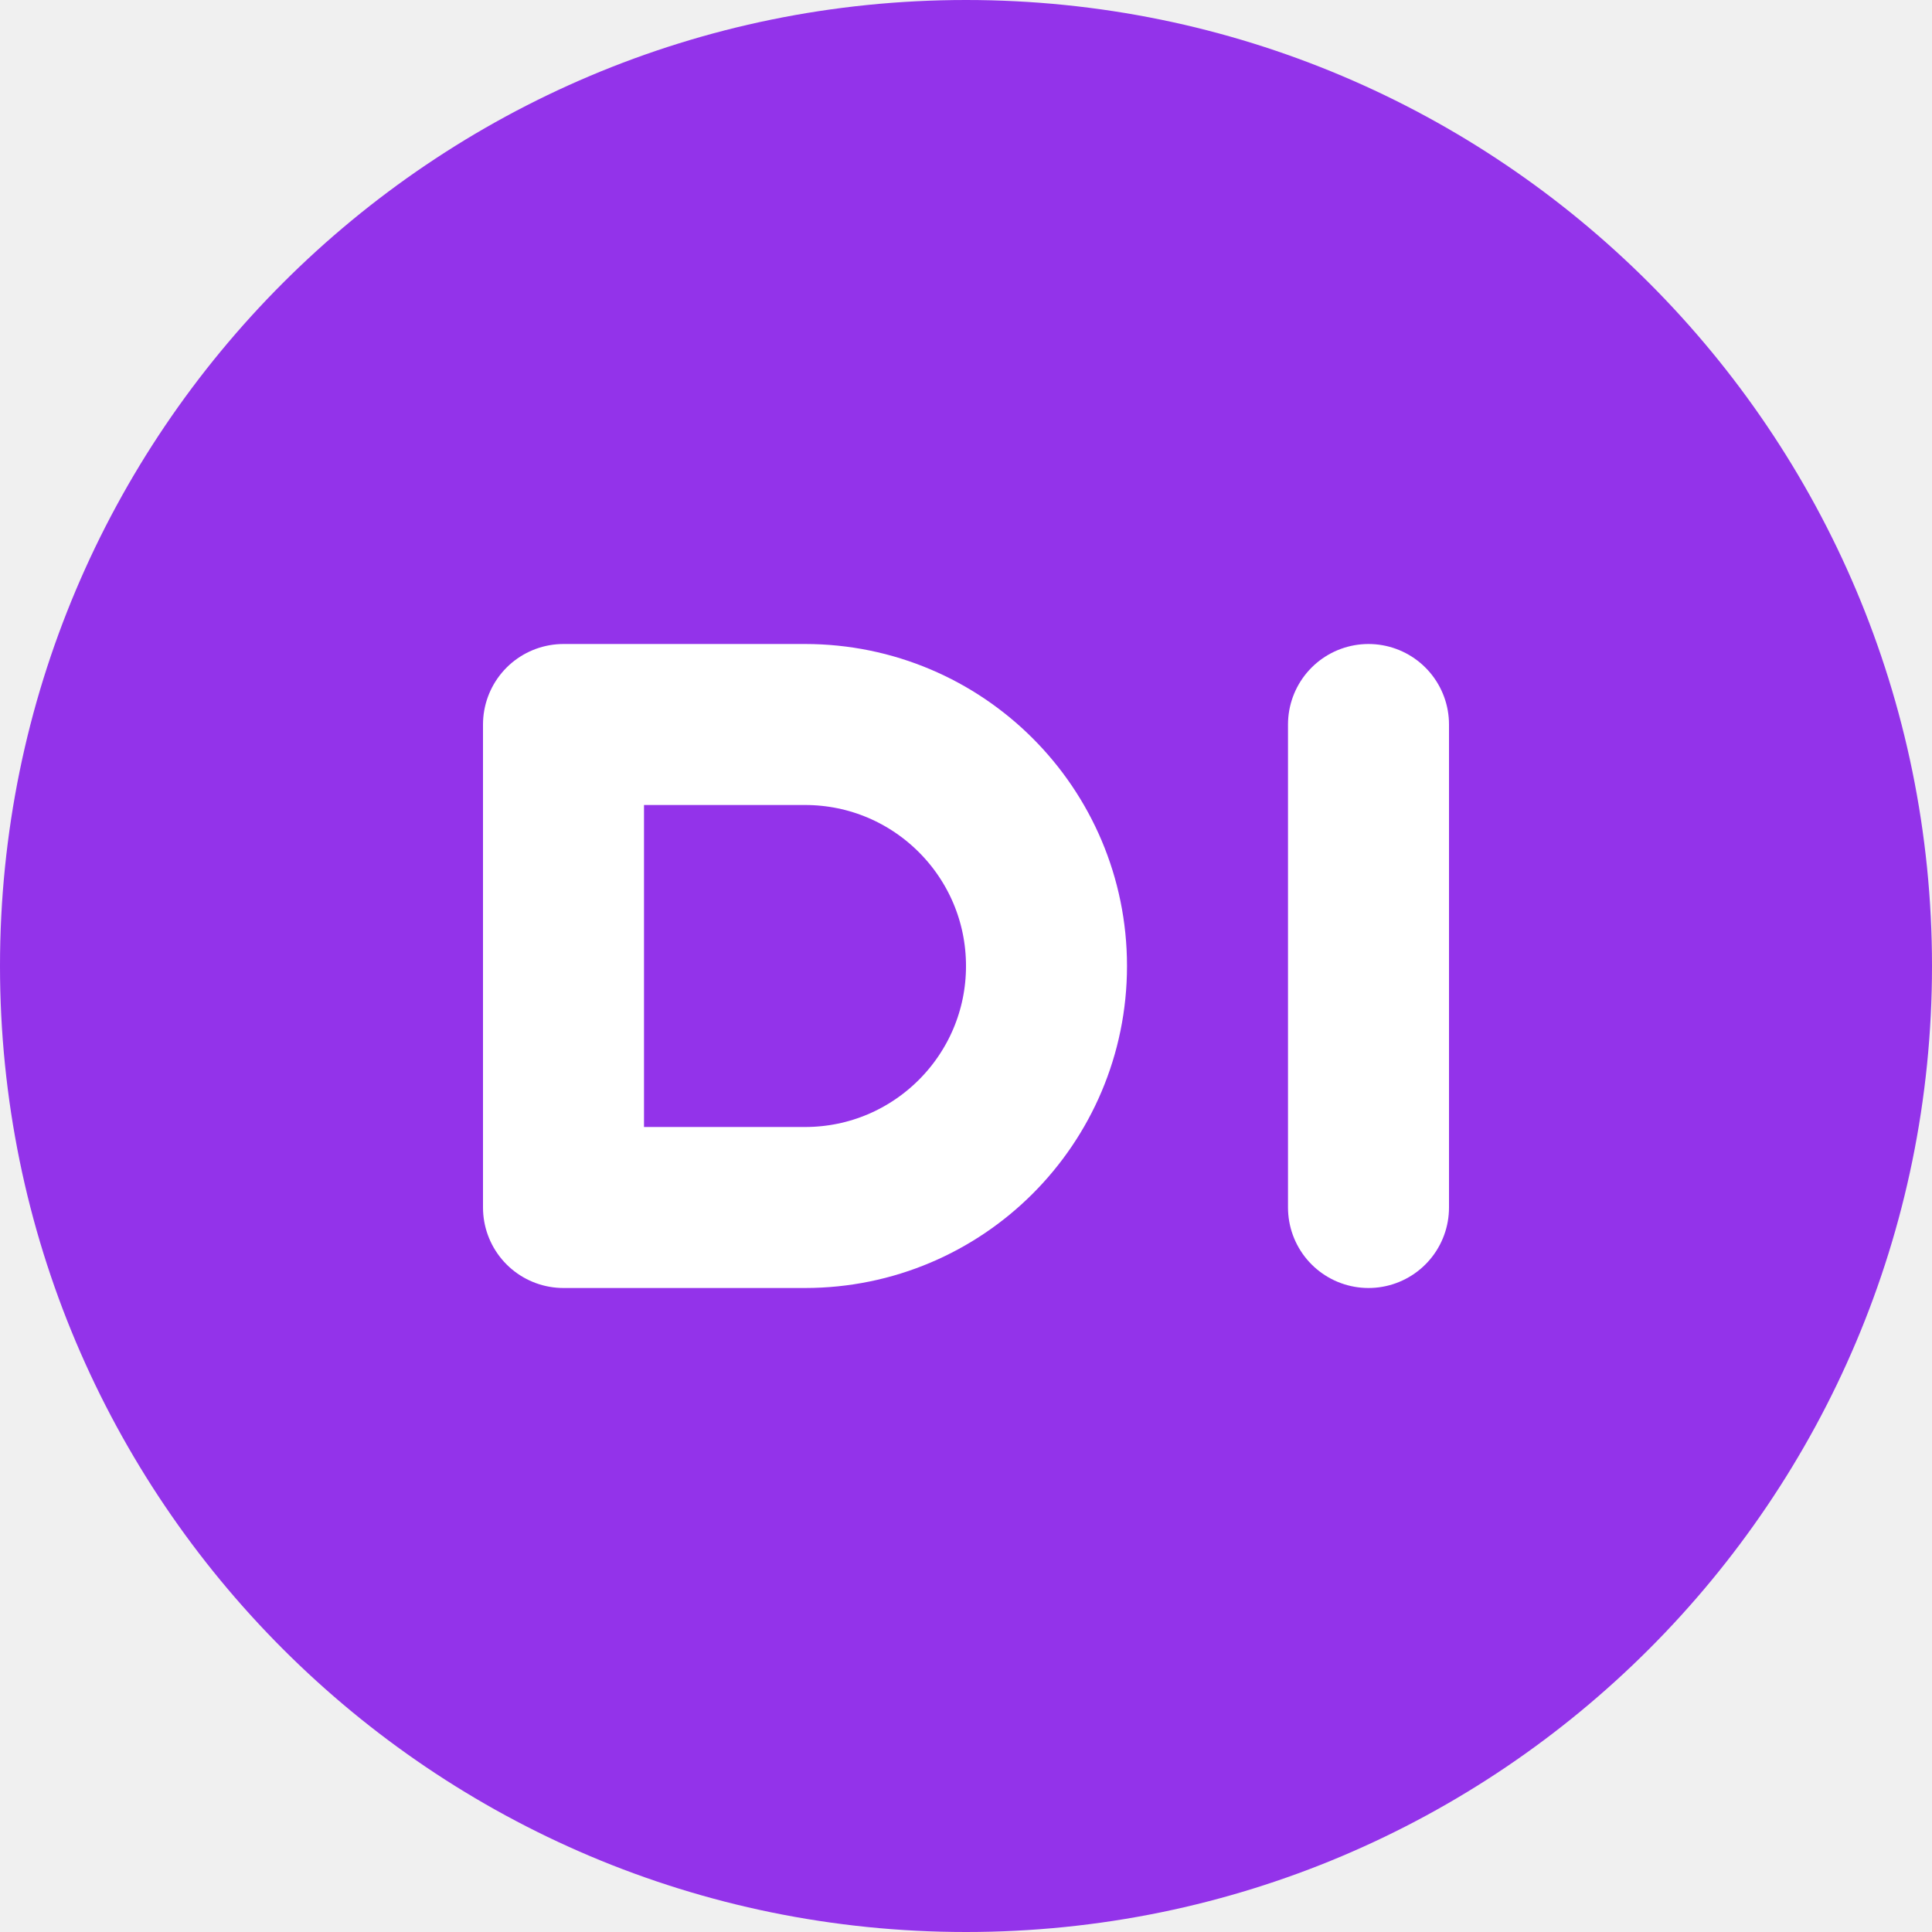
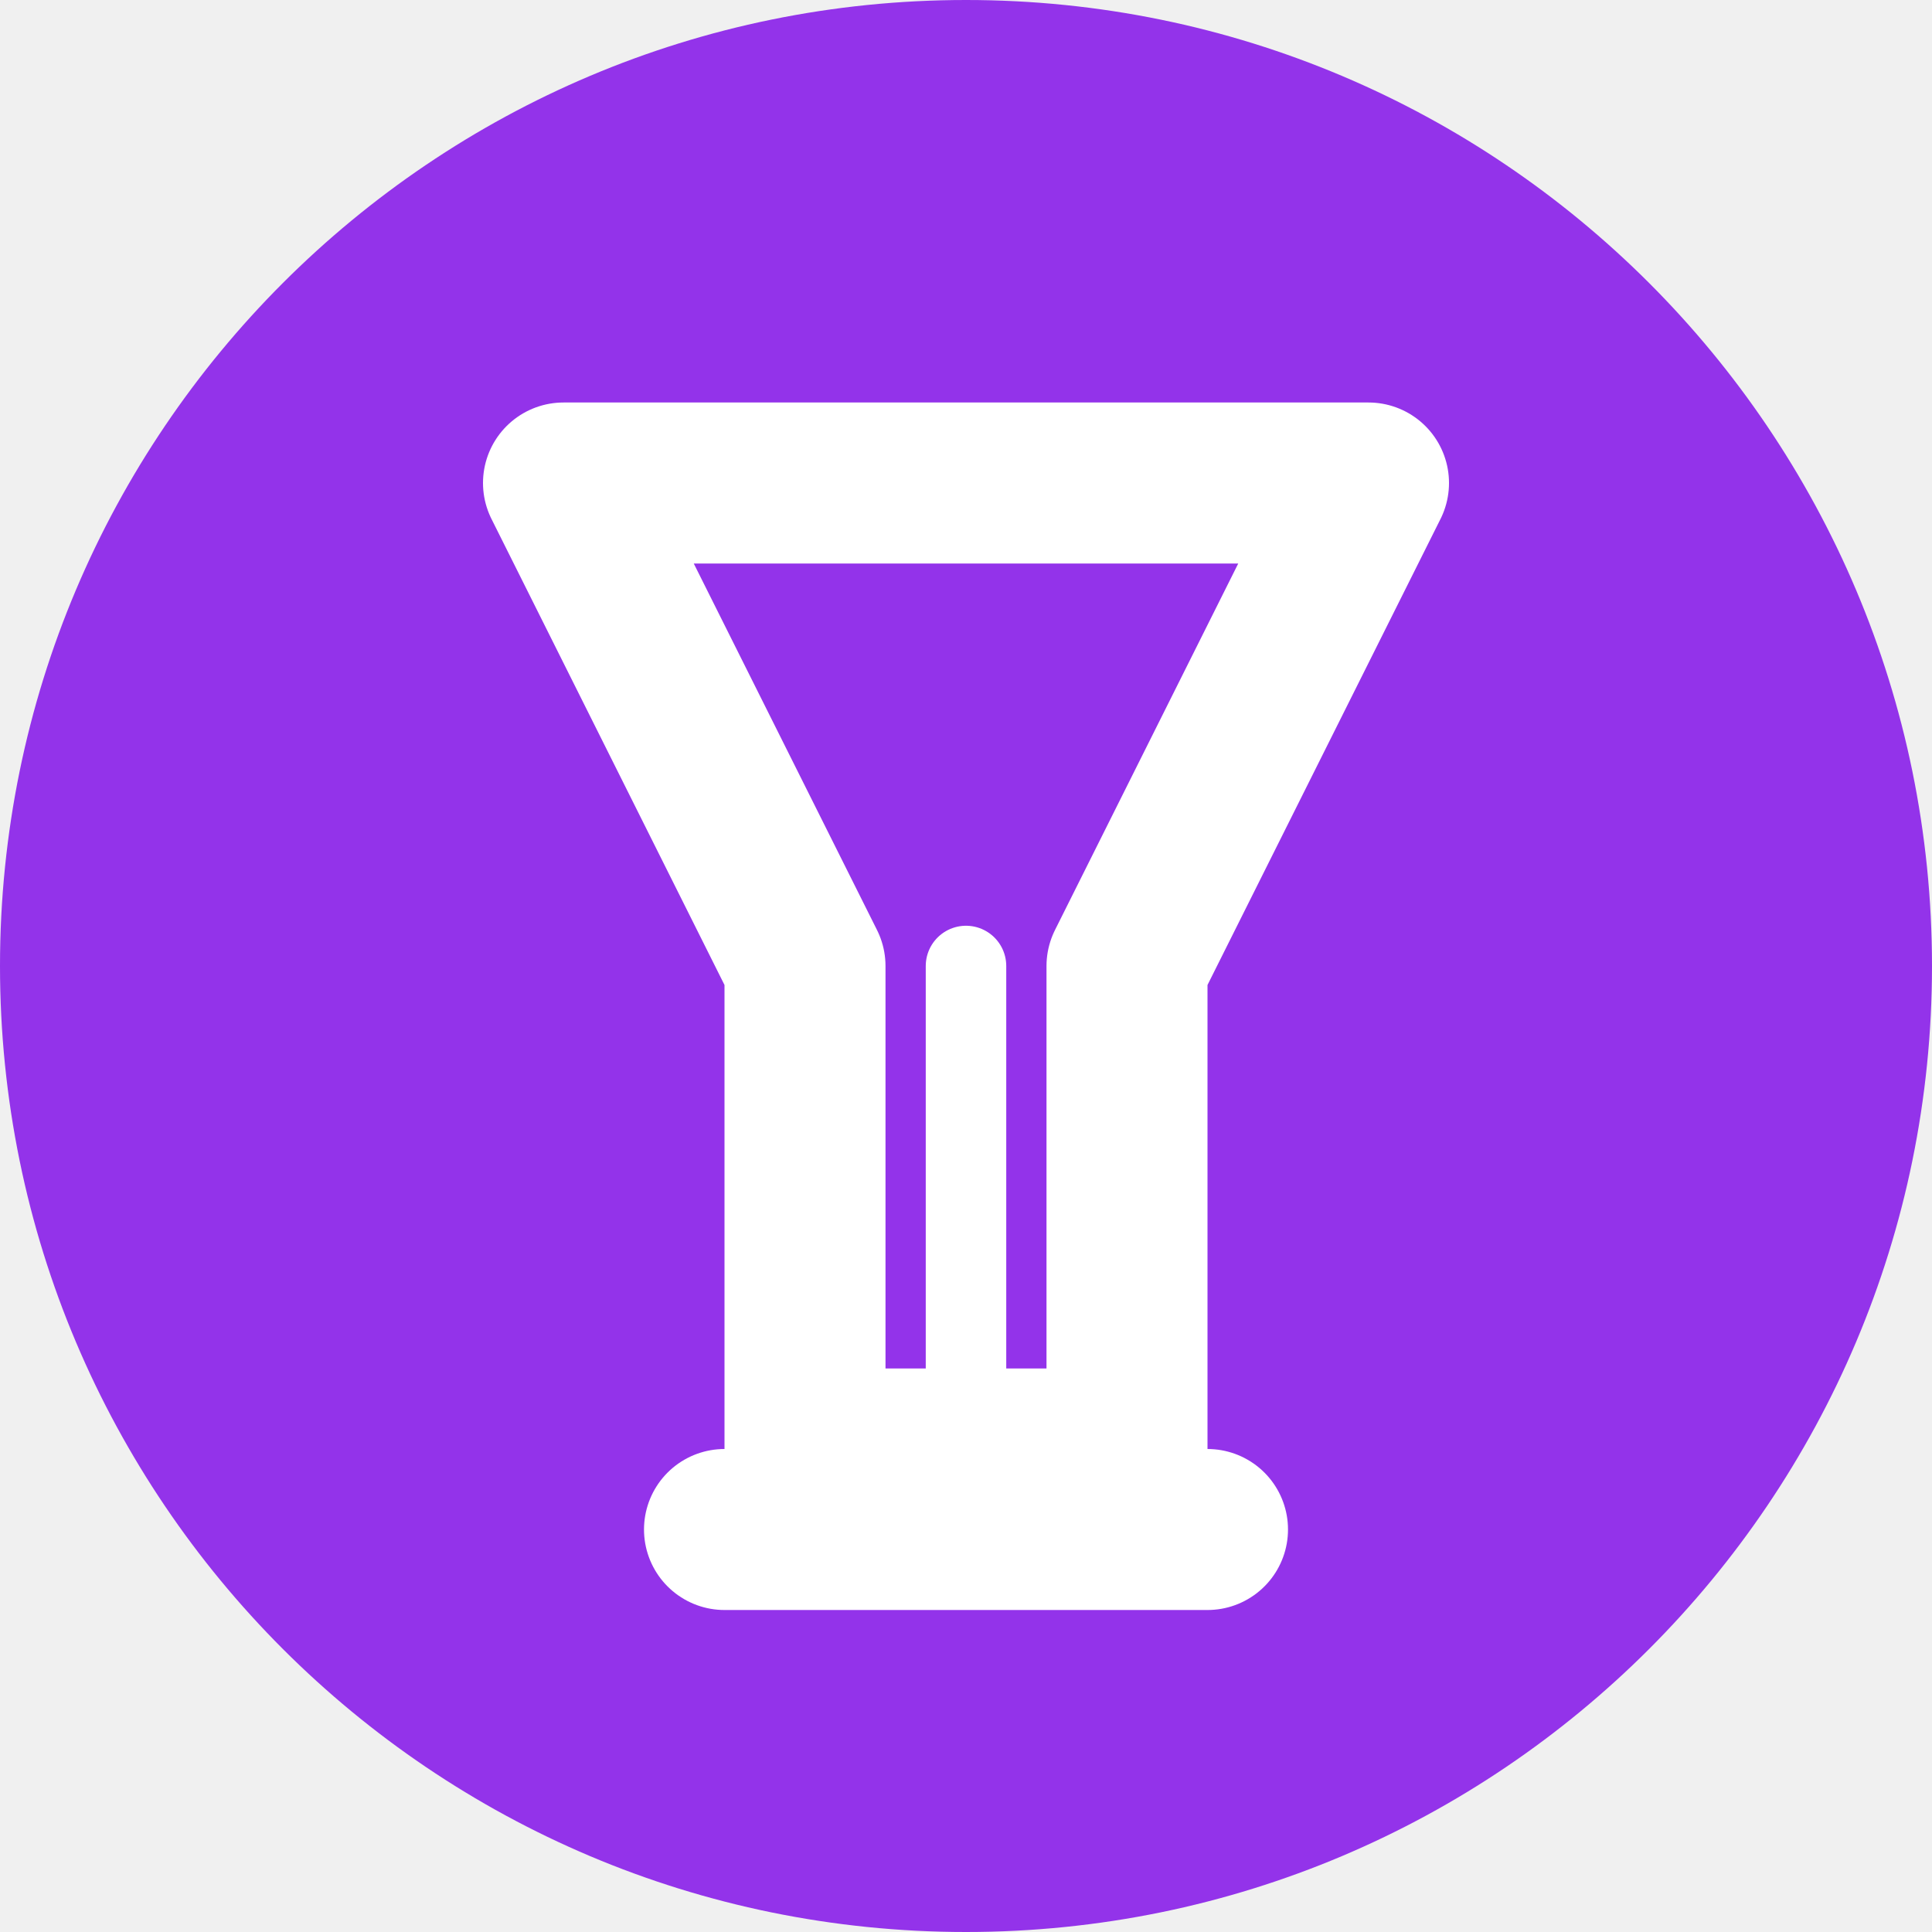
<svg xmlns="http://www.w3.org/2000/svg" width="512" height="512" viewBox="0 0 24 24" fill="none">
  <circle cx="12" cy="12" r="12" fill="#9333ea" />
-   <path d="M7 15L7 9L10 9C11.657 9 13 10.343 13 12C13 13.657 11.657 15 10 15L7 15Z" stroke="white" stroke-width="2" stroke-linejoin="round" />
-   <path d="M17 15L17 9" stroke="white" stroke-width="2" stroke-linecap="round" stroke-linejoin="round" />
+   <path d="M7 6H17L14 12V18H10V12L7 6Z" stroke="white" stroke-width="2" stroke-linecap="round" stroke-linejoin="round" />
+   <path d="M12 12V18" stroke="white" stroke-width="1" stroke-linecap="round" />
+   <path d="M9 19H15" stroke="white" stroke-width="2" stroke-linecap="round" />
</svg>
